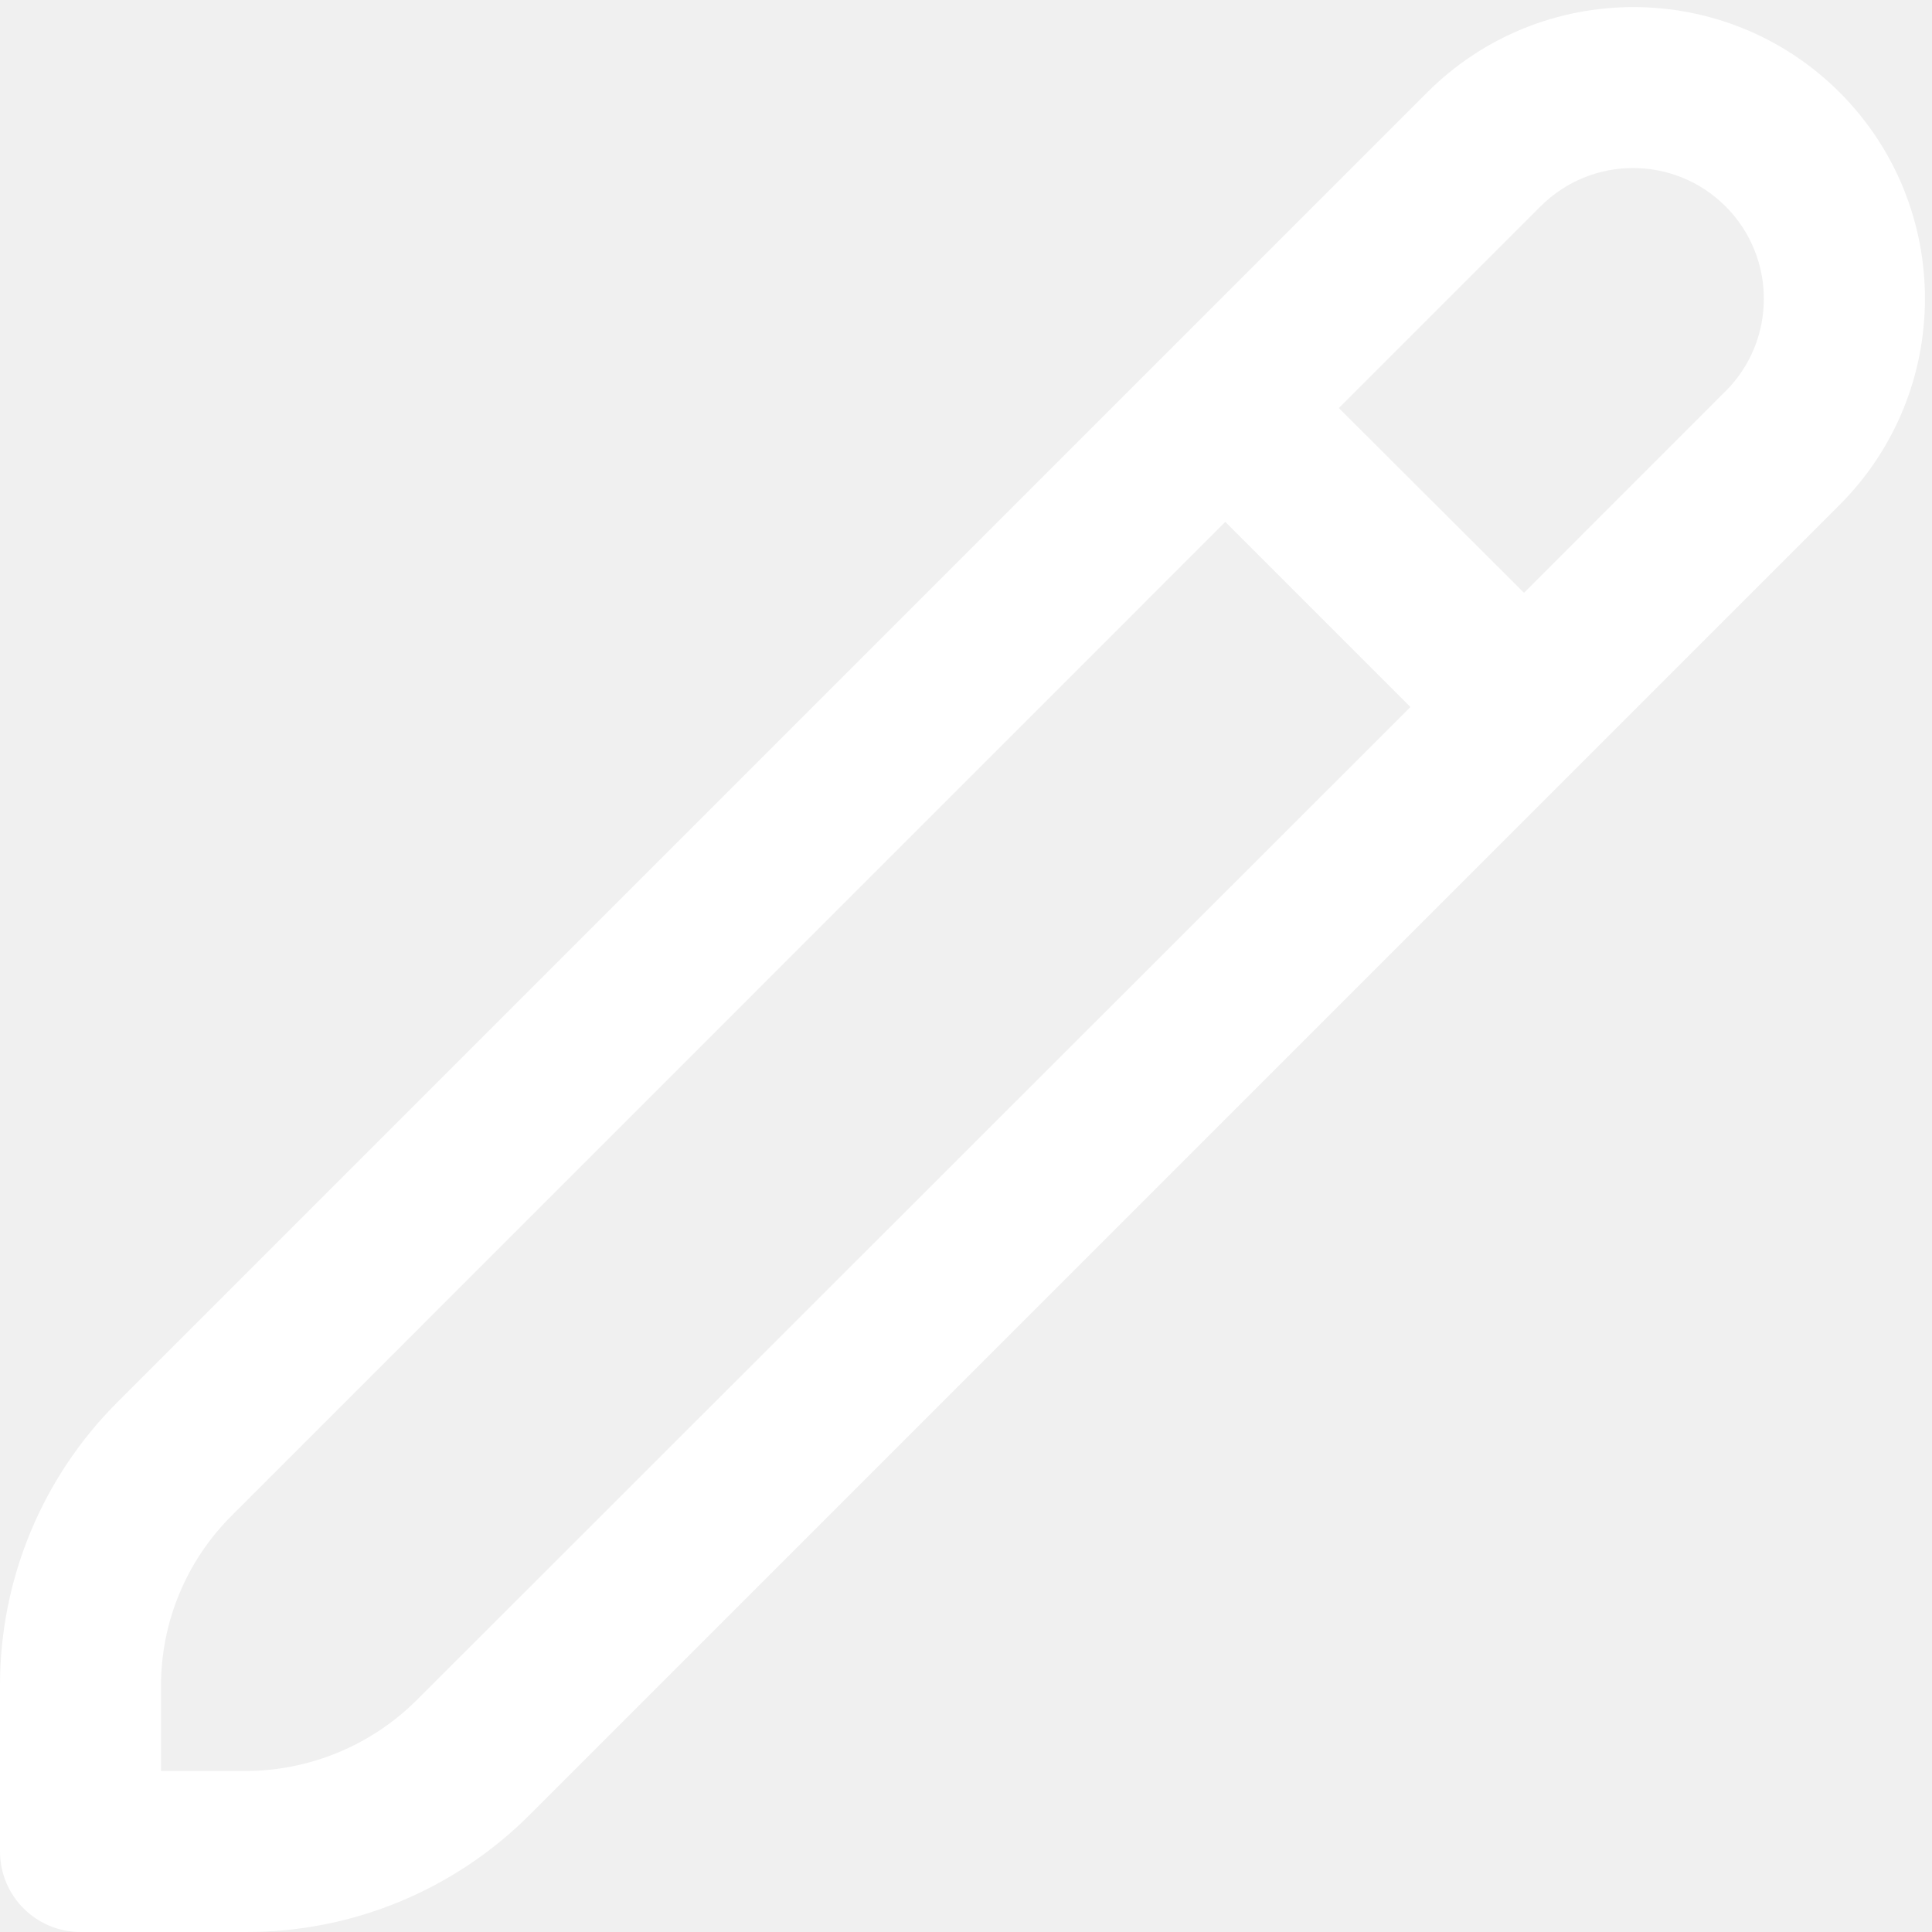
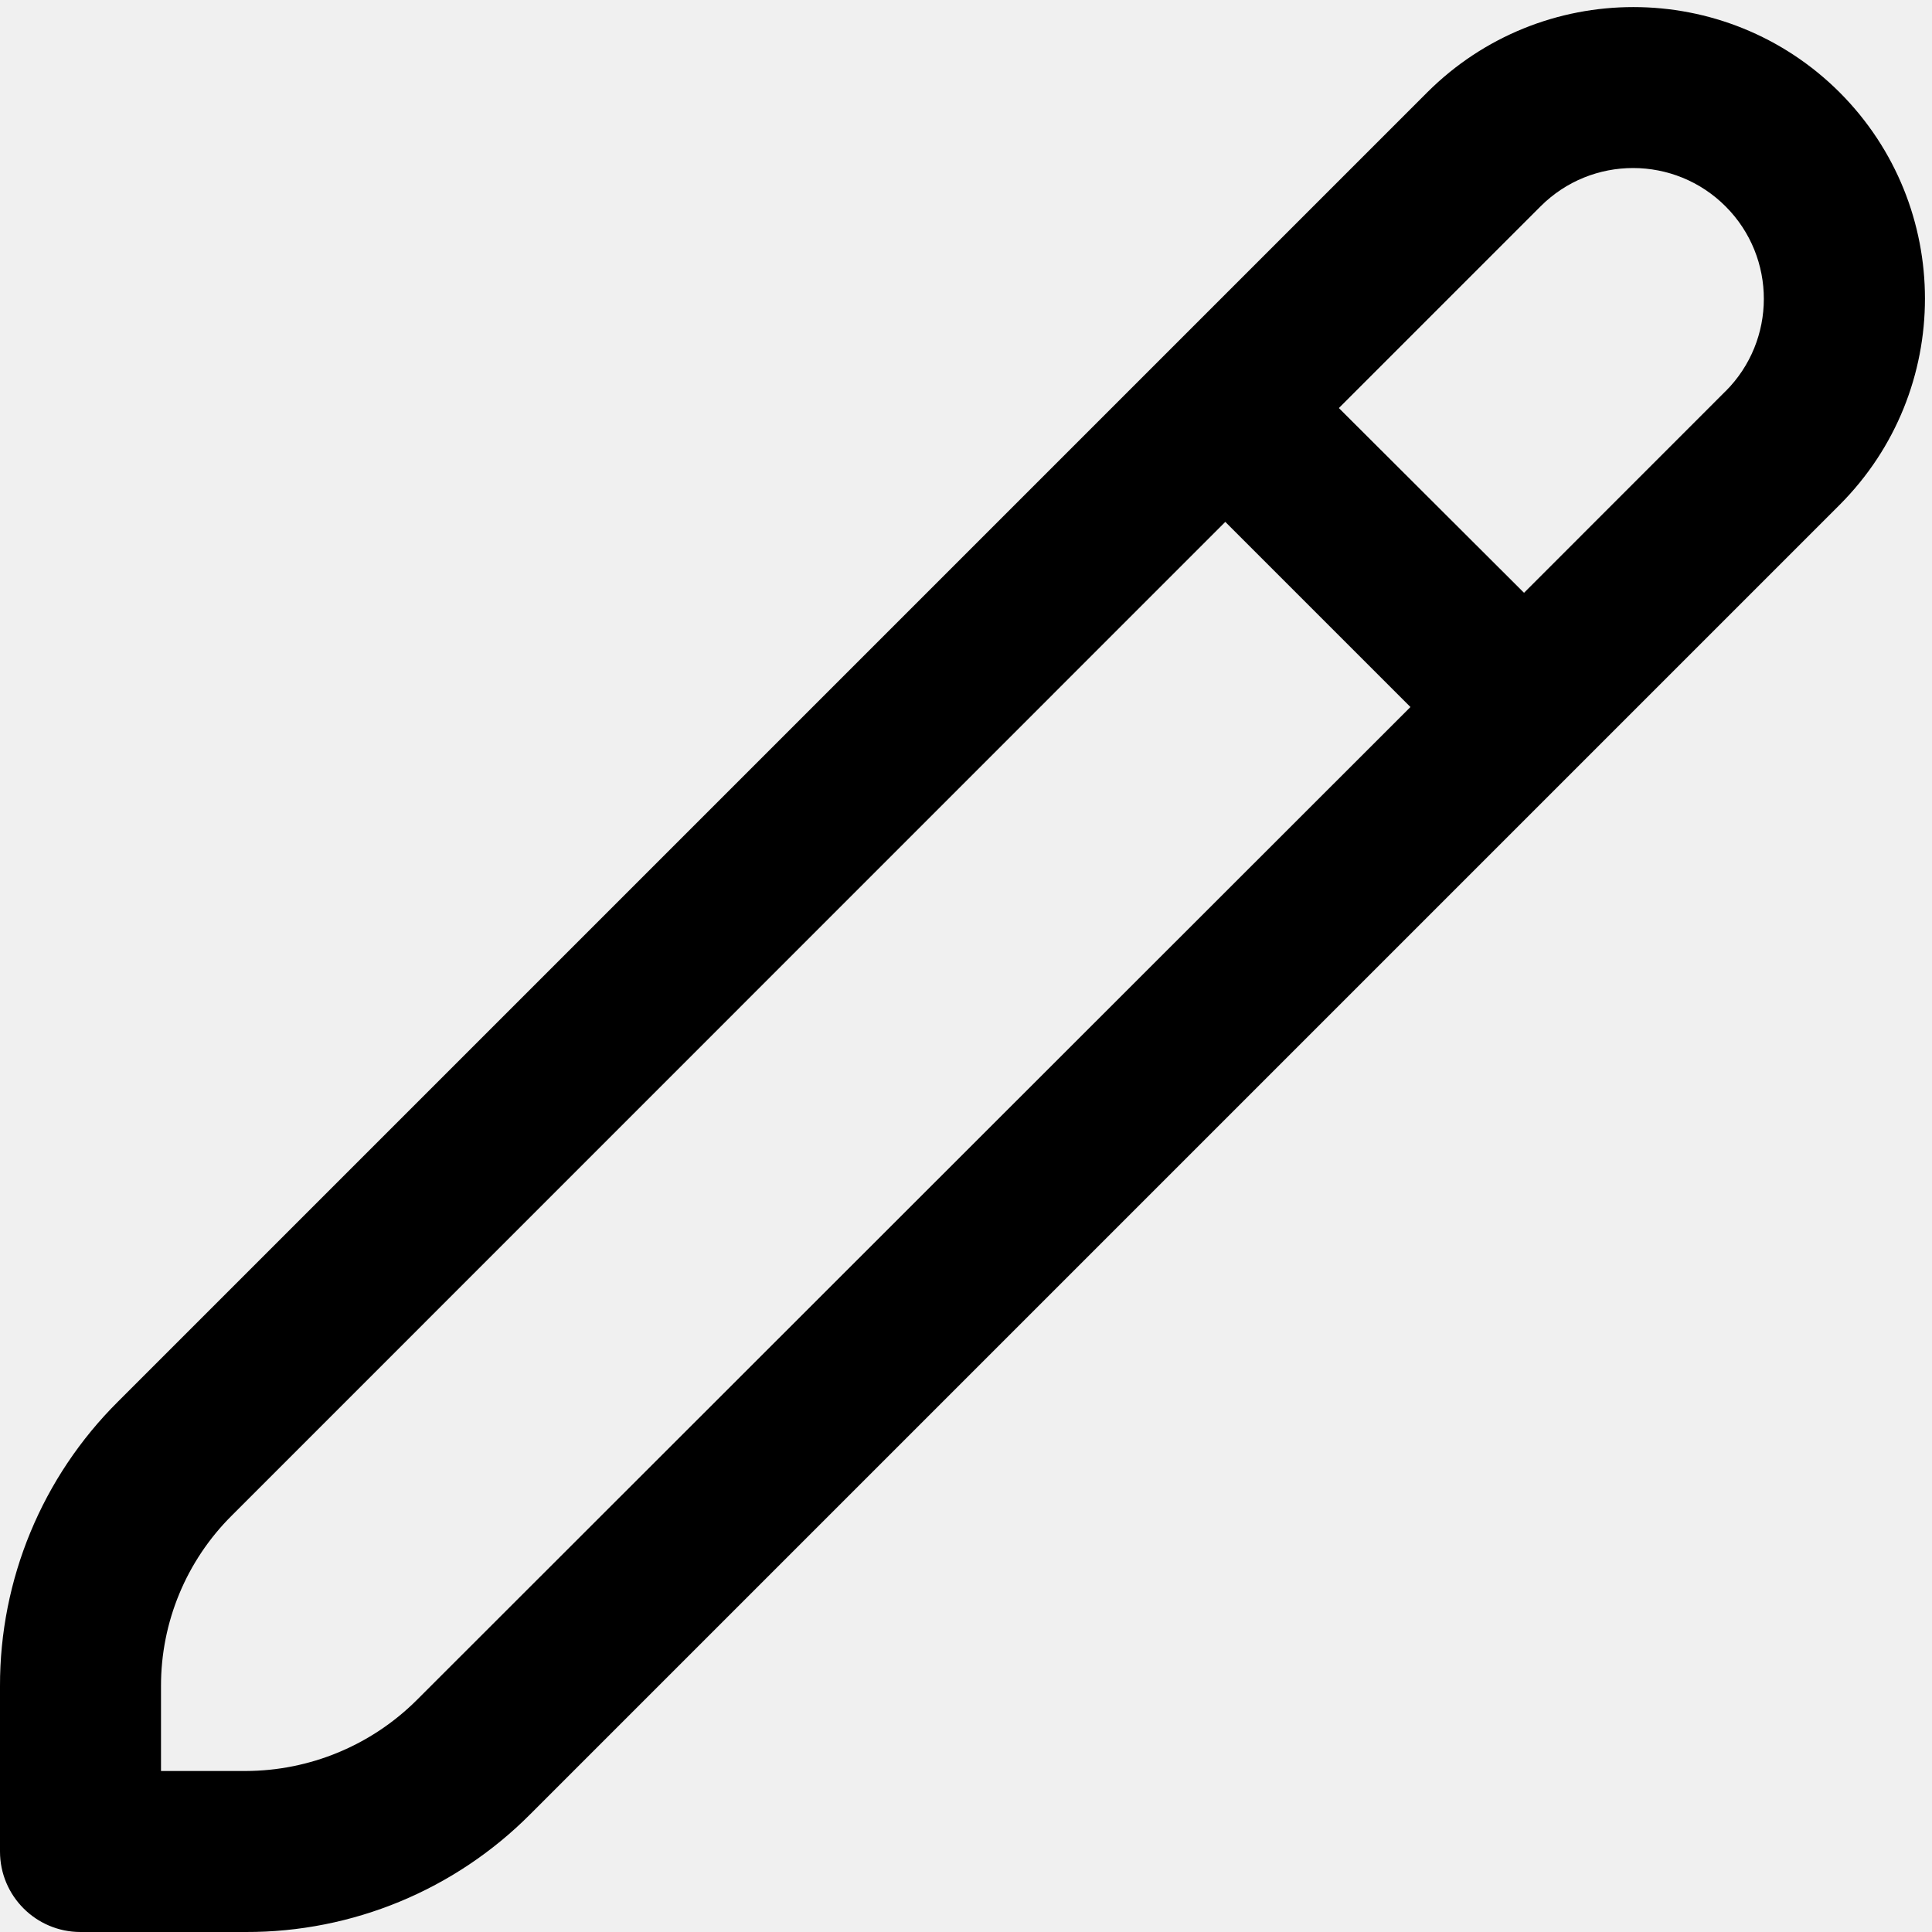
<svg xmlns="http://www.w3.org/2000/svg" width="24" height="24" fill="none" viewBox="0 0 24 24">
  <g clip-path="url(#a)">
-     <path fill="#FFFFFF" d="M22.853 1.148a3.626 3.626 0 0 0-5.124 0L1.465 17.412A4.968 4.968 0 0 0 0 20.947V23a1 1 0 0 0 1 1h2.053a4.965 4.965 0 0 0 3.535-1.464L22.853 6.271a3.626 3.626 0 0 0 0-5.123ZM5.174 21.122a3.022 3.022 0 0 1-2.12.878H2v-1.053a2.98 2.98 0 0 1 .88-2.121L15.221 6.483l2.3 2.3L5.174 21.122ZM21.438 4.857l-2.506 2.507-2.3-2.295 2.507-2.507a1.624 1.624 0 1 1 2.295 2.3l.004-.005Z" />
+     <path fill="#000" d="M22.853 1.148a3.626 3.626 0 0 0-5.124 0L1.465 17.412A4.968 4.968 0 0 0 0 20.947V23a1 1 0 0 0 1 1h2.053a4.965 4.965 0 0 0 3.535-1.464L22.853 6.271a3.626 3.626 0 0 0 0-5.123ZM5.174 21.122a3.022 3.022 0 0 1-2.12.878H2v-1.053a2.98 2.98 0 0 1 .88-2.121L15.221 6.483l2.3 2.3L5.174 21.122ZM21.438 4.857l-2.506 2.507-2.3-2.295 2.507-2.507a1.624 1.624 0 1 1 2.295 2.3l.004-.005Z" />
  </g>
  <defs>
    <clipPath id="a">
-       <path fill="#fff" d="M0 0h24v24H0z" />
+       <path fill="#000" d="M0 0h24v24H0z" />
    </clipPath>
  </defs>
</svg>
